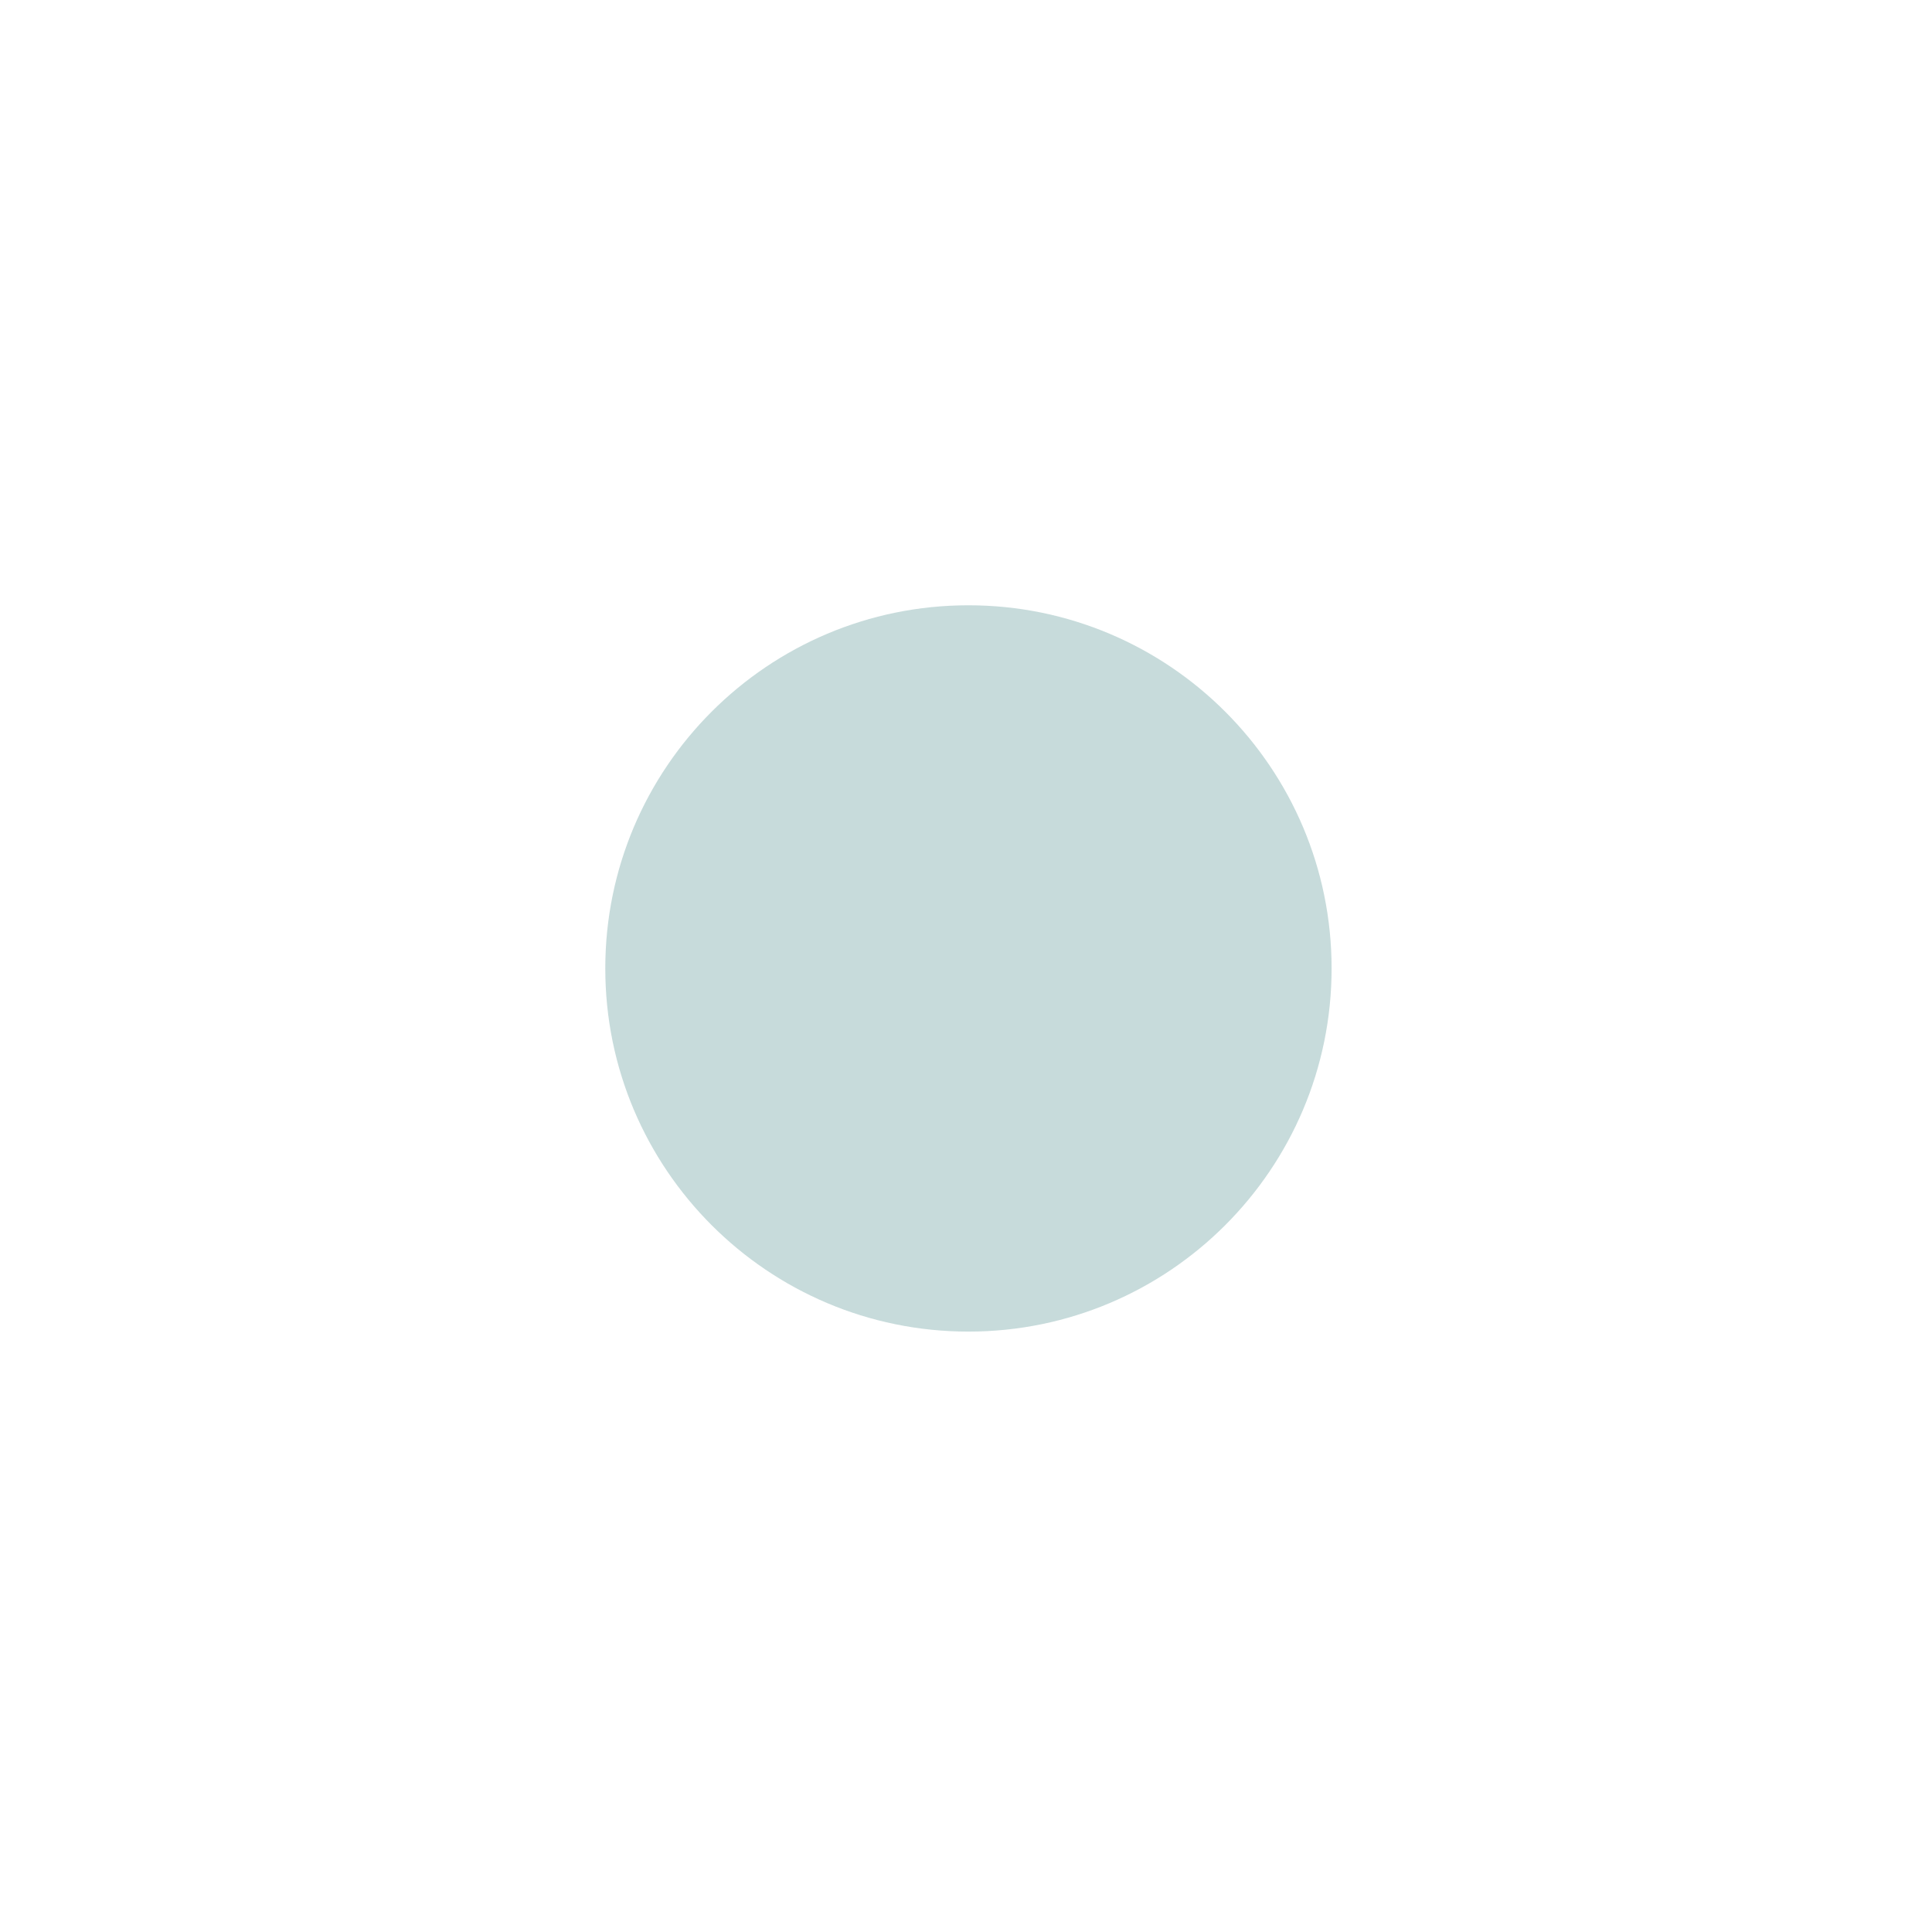
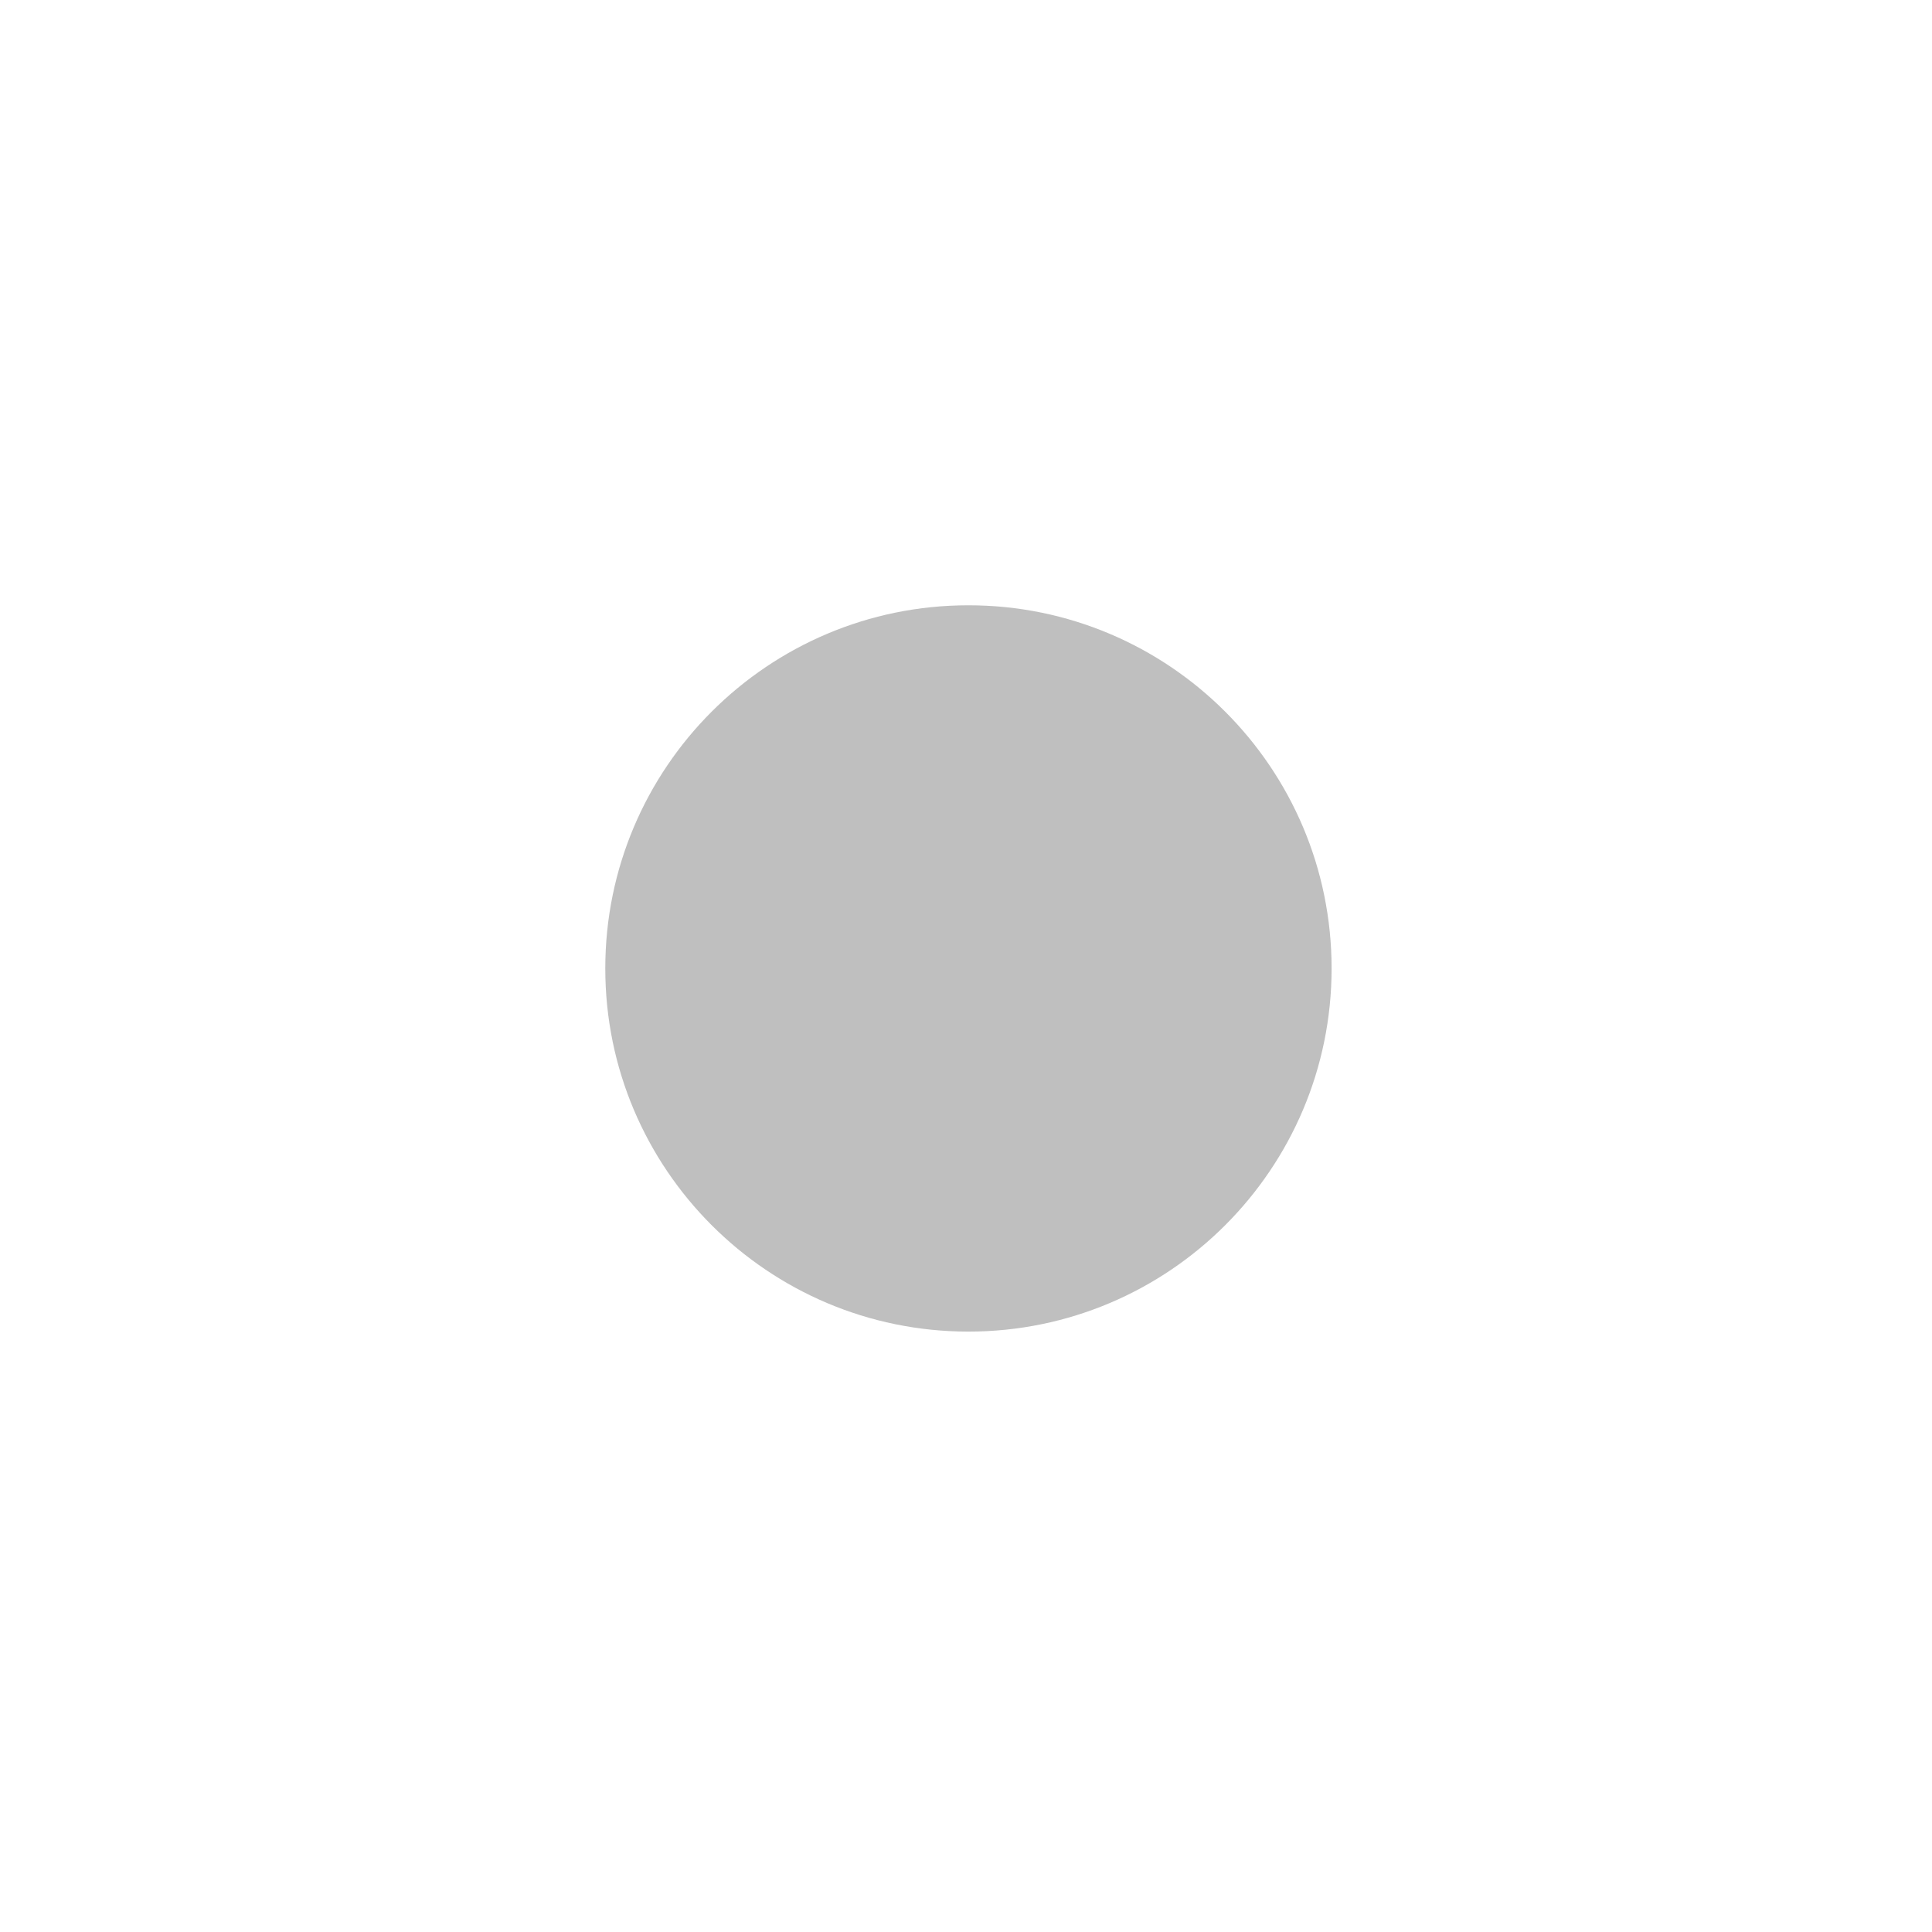
<svg xmlns="http://www.w3.org/2000/svg" width="133pt" height="133pt" viewBox="0 0 133 133" version="1.1">
  <g id="surface1">
-     <path style=" stroke:none;fill-rule:nonzero;fill:#458588;fill-opacity:0.3;" d="M 91.668 66.668 C 91.668 80.469 80.469 91.668 66.668 91.668 C 52.863 91.668 41.668 80.469 41.668 66.668 C 41.668 52.863 52.863 41.668 66.668 41.668 C 80.469 41.668 91.668 52.863 91.668 66.668 Z M 91.668 66.668 " />
+     <path style=" stroke:none;fill-rule:nonzero;fill:#282828;fill-opacity:0.3;" d="M 91.668 66.668 C 91.668 80.469 80.469 91.668 66.668 91.668 C 52.863 91.668 41.668 80.469 41.668 66.668 C 41.668 52.863 52.863 41.668 66.668 41.668 C 80.469 41.668 91.668 52.863 91.668 66.668 Z M 91.668 66.668 " />
  </g>
</svg>
